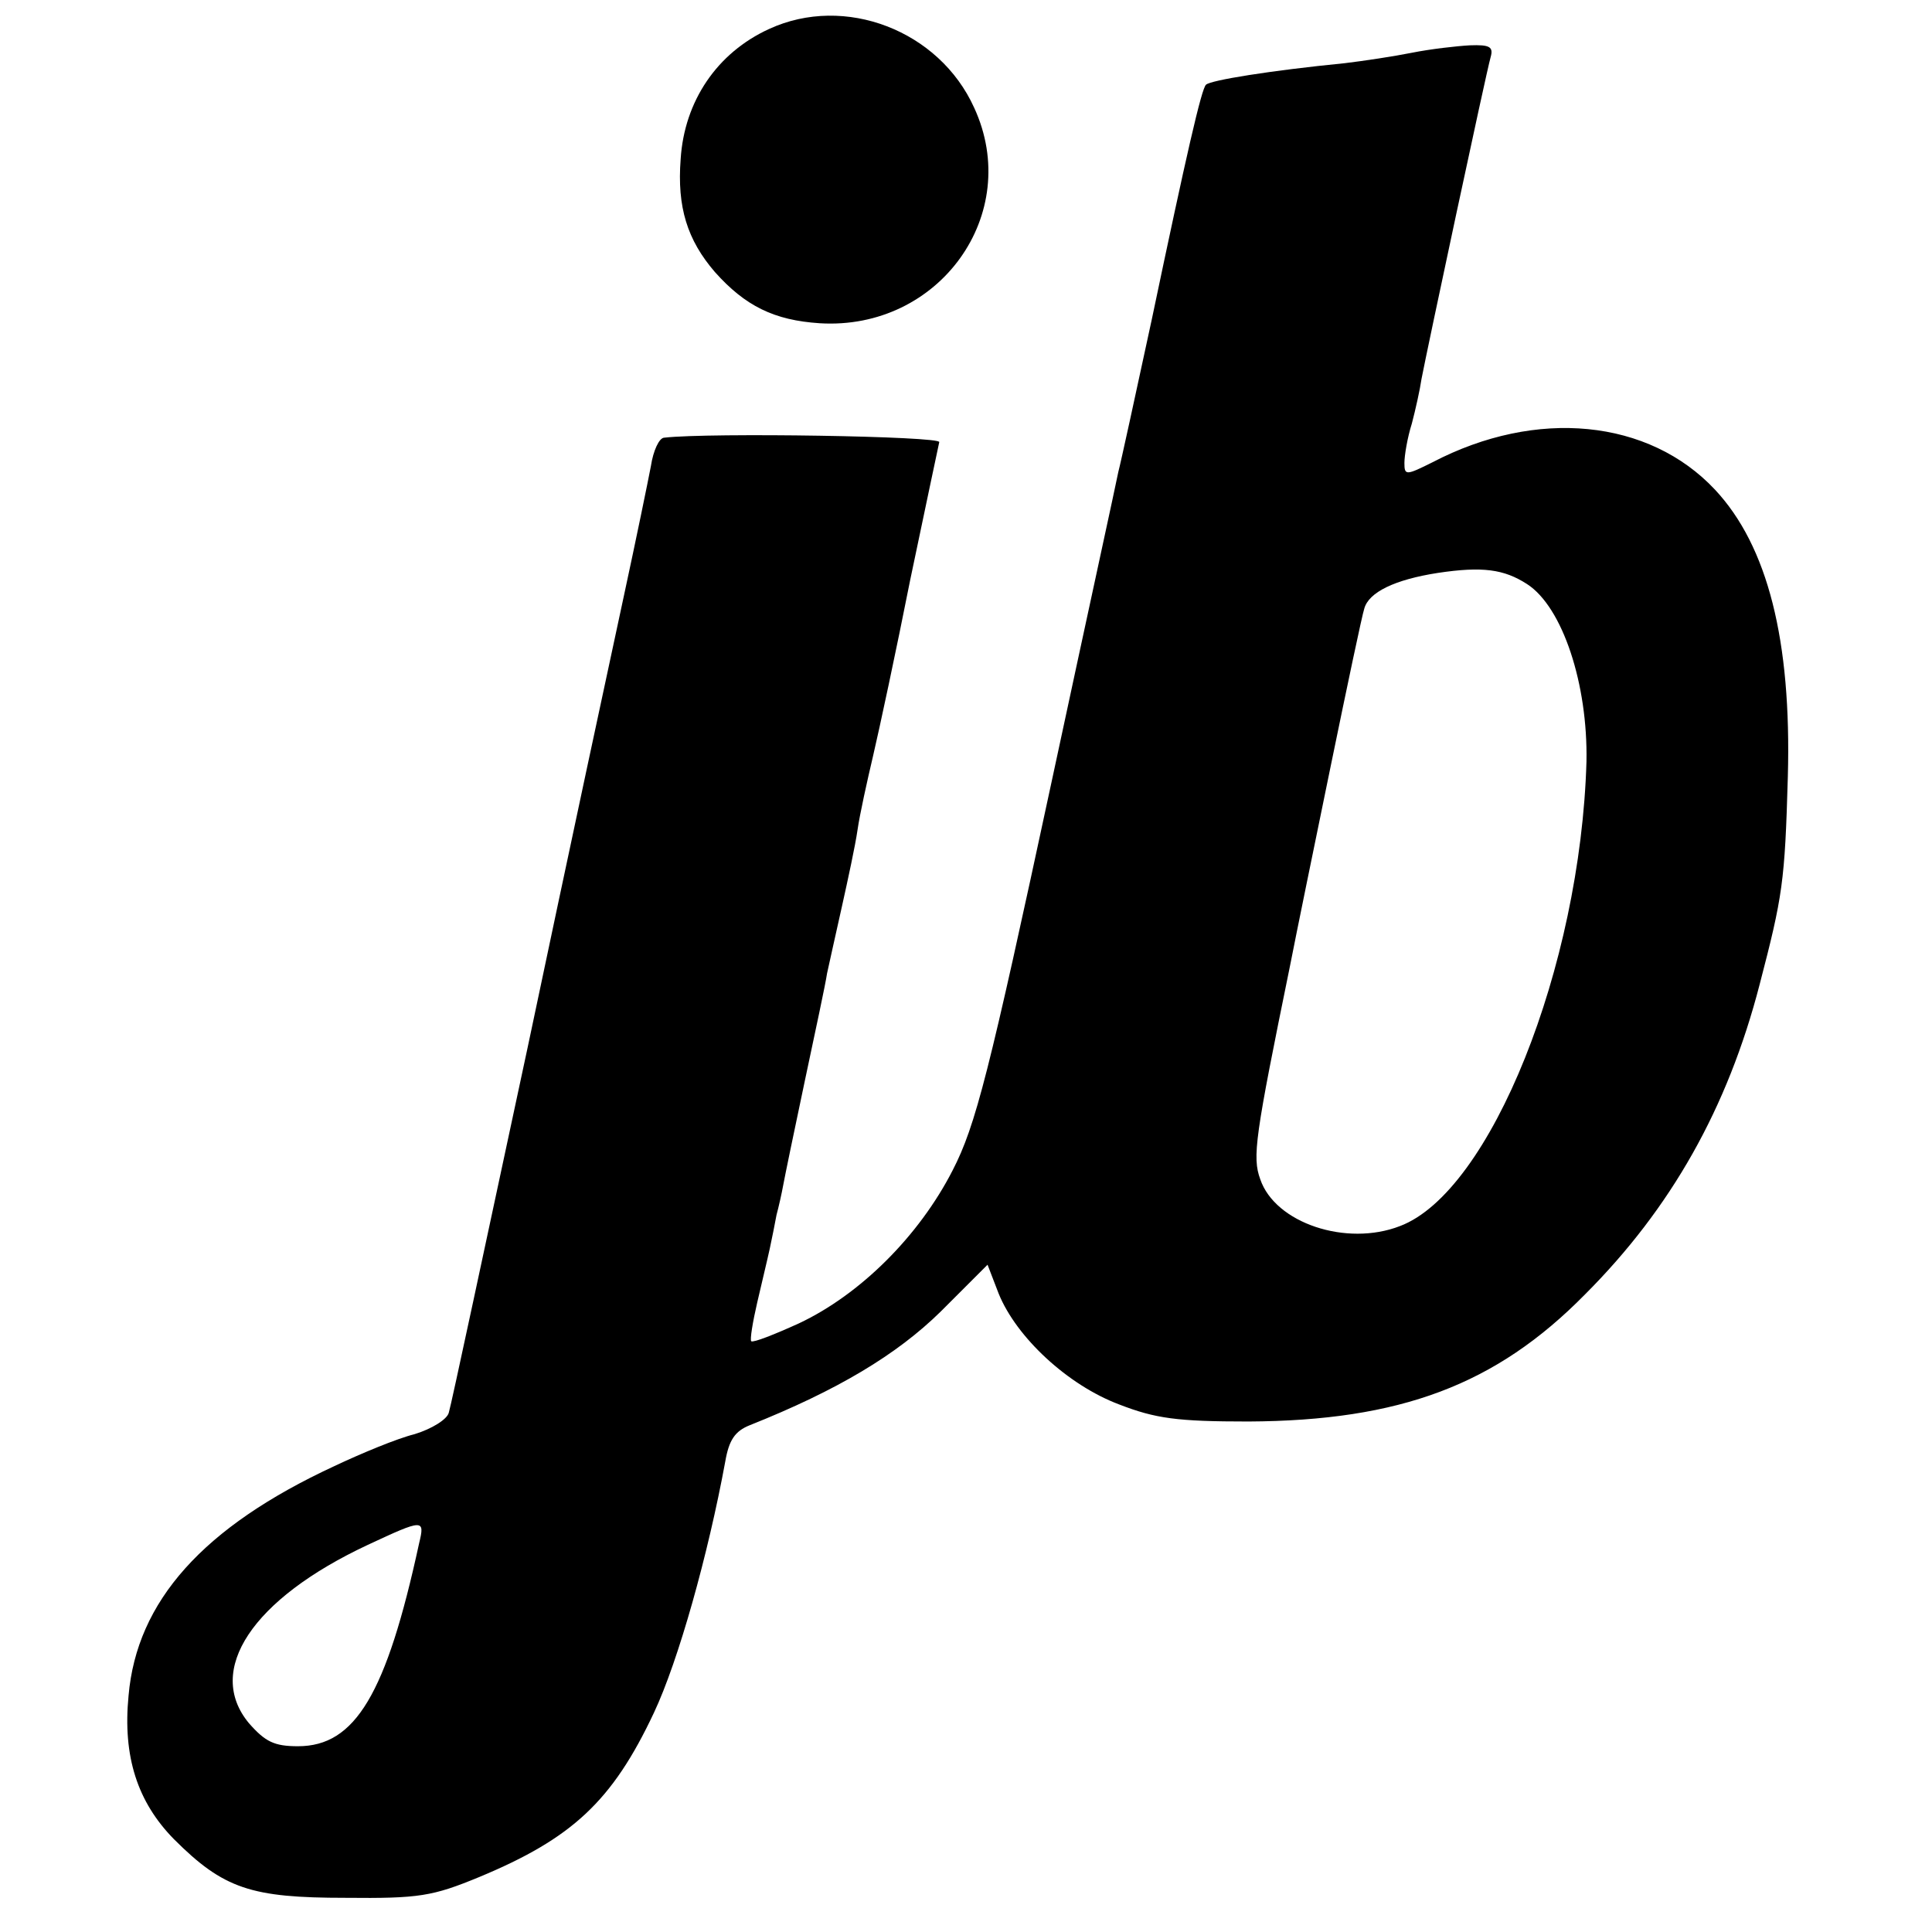
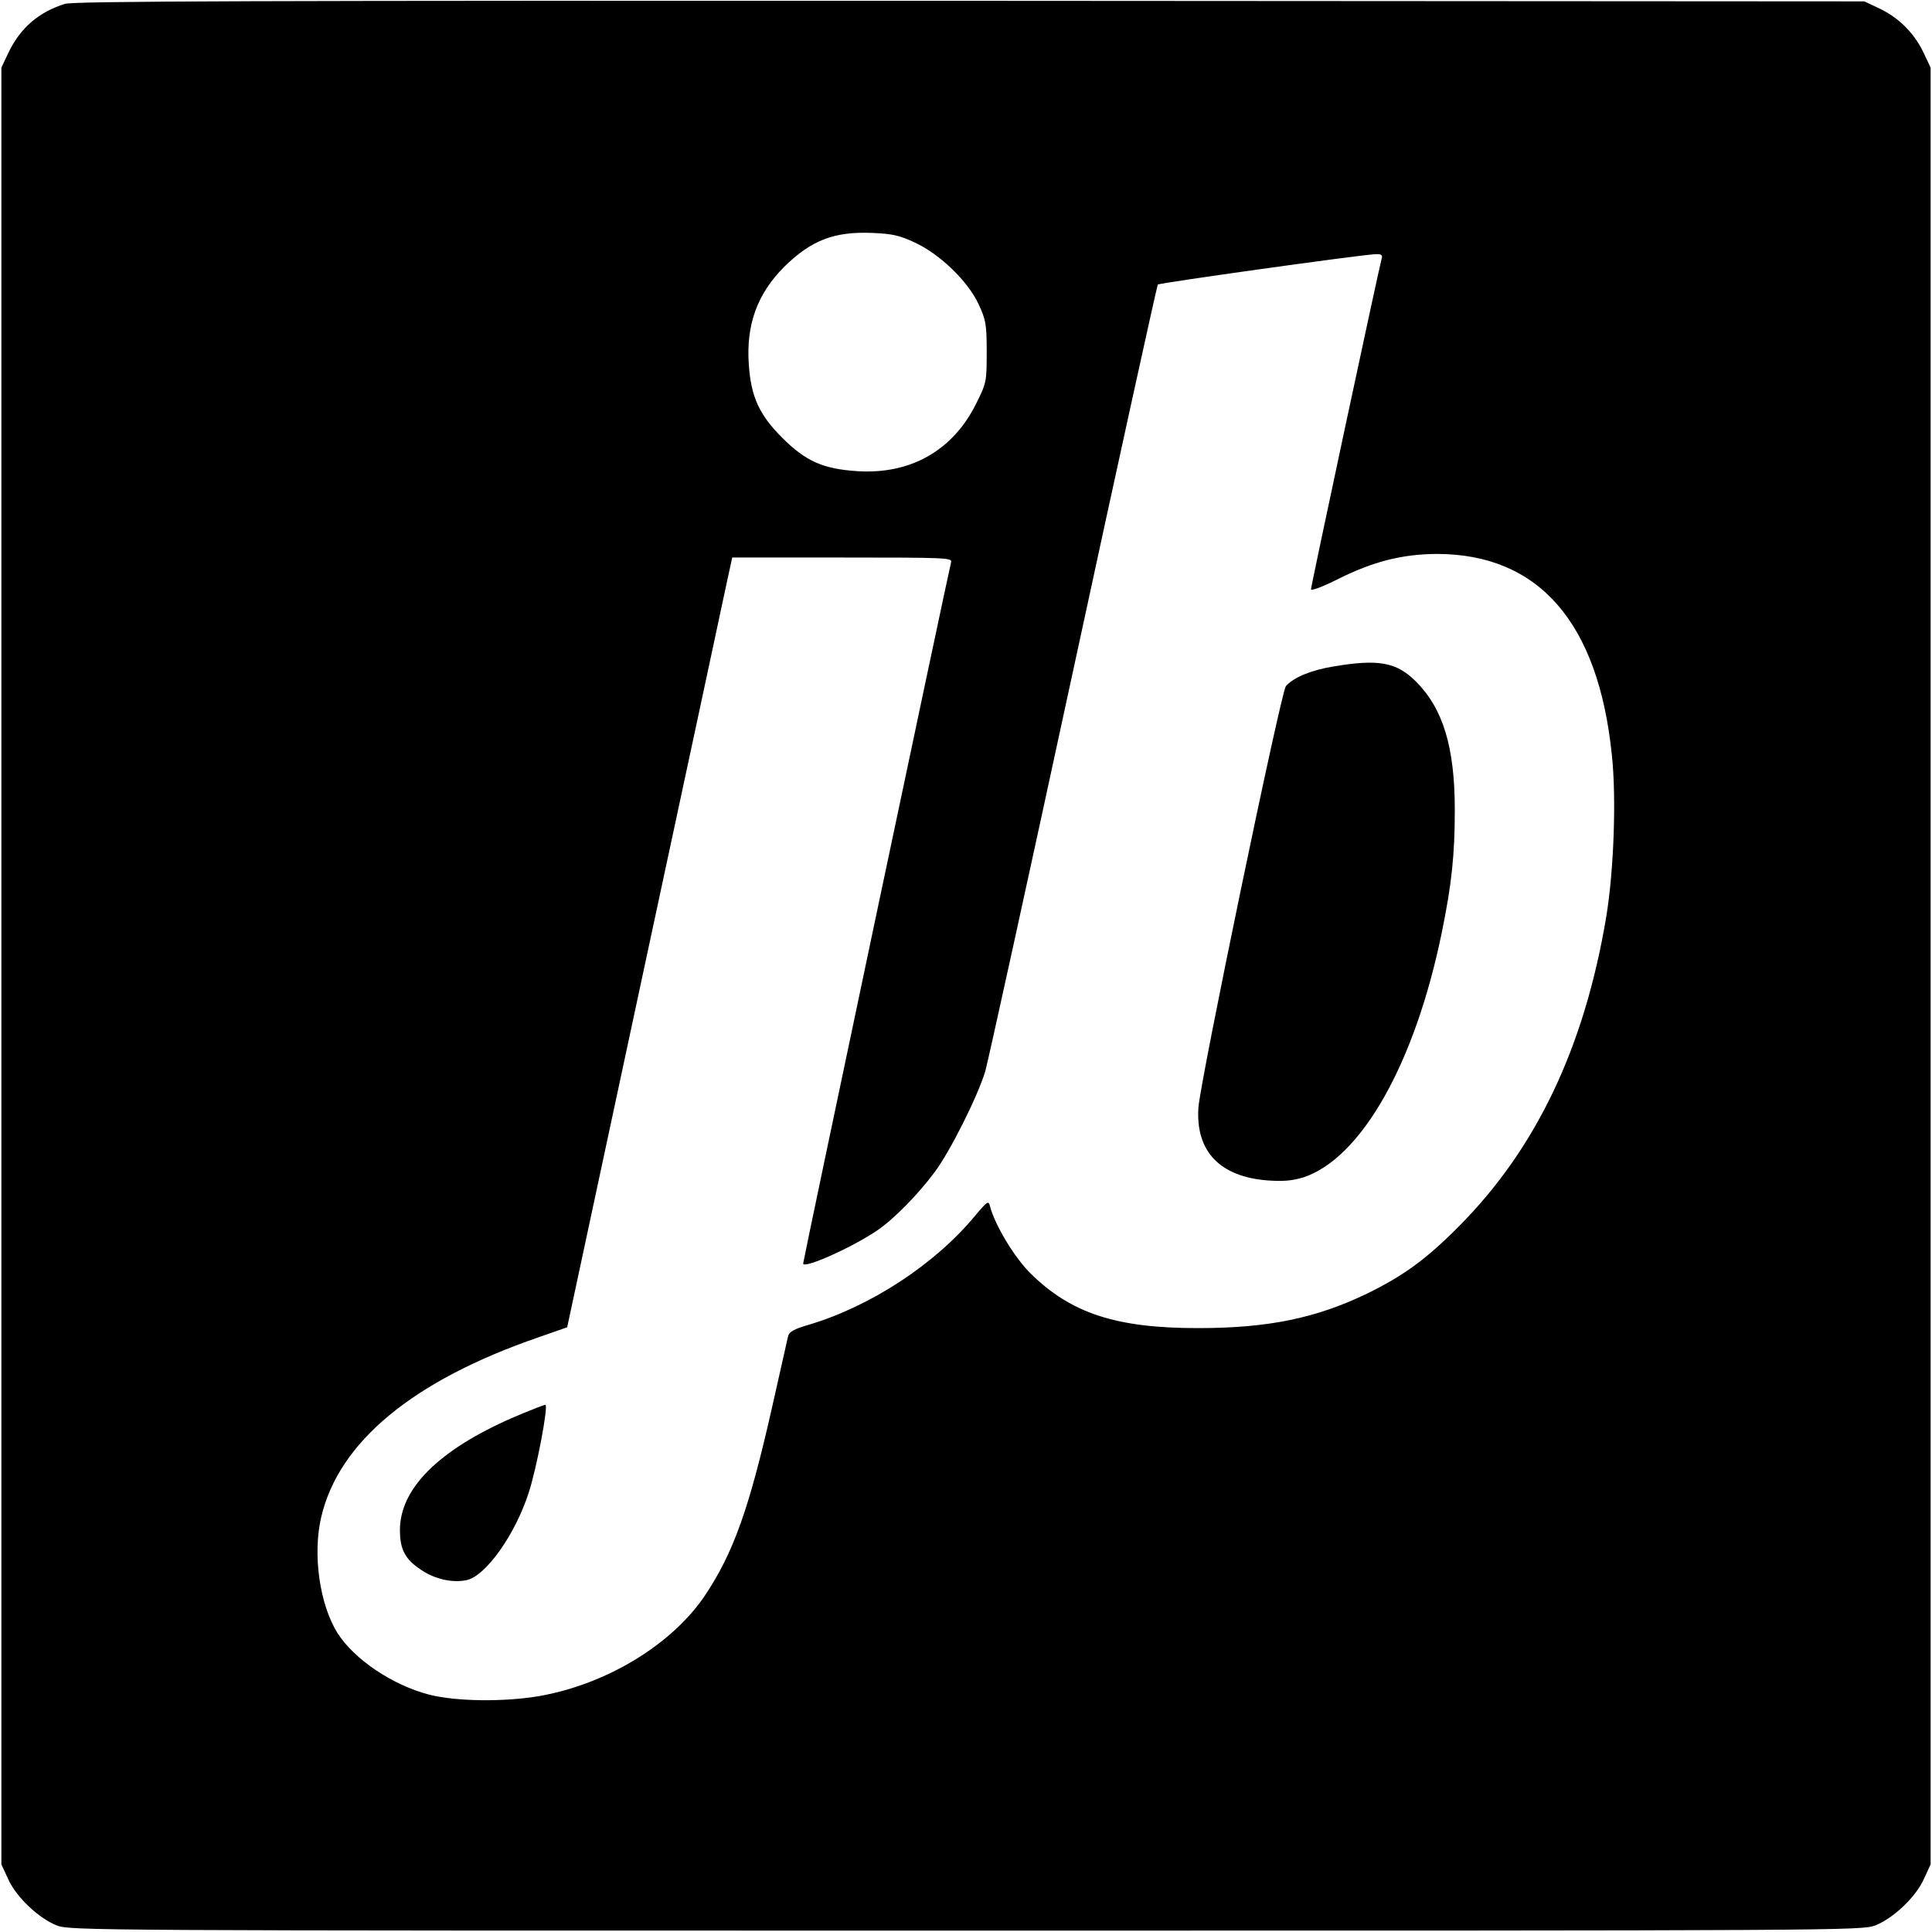
- <svg xmlns="http://www.w3.org/2000/svg" version="1.0" width="260pt" height="260pt" viewBox="0 0 260 260" preserveAspectRatio="xMidYMid meet">
-   <g transform="translate(0,260) scale(0.1,-0.1)" fill="#000000" stroke="none">
-     <path d="M1035 2561 c-70 -32 -114 -97 -119 -175 -5 -65 9 -109 46 -152 41 -46 80 -65 141 -69 161 -10 274 147 208 290 -47 104 -174 153 -276 106z" />
-     <path d="M1900 2529 c-25 -5 -65 -11 -90 -14 -101 -10 -181 -23 -187 -29 -6 -5 -26 -92 -73 -316 -22 -102 -42 -194 -45 -205 -2 -11 -43 -199 -90 -418 -84 -391 -102 -462 -133 -522 -45 -88 -124 -167 -207 -206 -33 -15 -61 -26 -64 -24 -2 2 2 26 8 52 6 26 14 59 17 73 3 14 7 34 9 45 3 11 7 29 9 40 2 11 15 74 29 140 14 66 28 131 30 145 3 14 12 54 20 90 8 36 18 82 21 103 3 21 13 66 21 100 8 34 31 141 50 237 20 96 38 180 39 185 3 8 -309 13 -370 6 -7 0 -15 -18 -18 -38 -4 -21 -20 -99 -36 -173 -16 -74 -75 -349 -130 -610 -56 -261 -103 -482 -106 -491 -2 -9 -23 -22 -46 -29 -24 -6 -72 -26 -108 -43 -177 -82 -266 -182 -277 -309 -8 -82 12 -143 61 -193 67 -67 104 -79 231 -79 99 -1 117 2 180 28 125 52 179 102 235 221 33 70 73 213 96 338 5 29 13 41 33 49 118 47 198 95 257 153 l63 63 15 -39 c24 -59 93 -123 162 -149 49 -19 78 -23 174 -23 204 1 333 49 453 171 116 116 192 251 235 417 31 119 34 138 38 280 5 183 -27 310 -98 386 -89 95 -240 110 -380 37 -36 -18 -38 -18 -38 -1 0 10 4 34 10 53 5 19 11 46 13 60 7 37 87 412 93 433 4 14 -1 17 -28 16 -18 -1 -53 -5 -78 -10z m155 -715 c48 -31 82 -135 80 -239 -8 -276 -129 -579 -251 -625 -72 -28 -168 4 -188 63 -11 30 -7 57 40 287 8 41 33 163 55 270 22 107 42 202 45 211 6 22 41 39 99 48 60 9 89 5 120 -15z m-1491 -1291 c-44 -203 -86 -273 -163 -273 -32 0 -44 6 -66 31 -59 71 4 167 160 240 75 35 77 35 69 2z" />
+ <svg xmlns="http://www.w3.org/2000/svg" version="1.0" width="700pt" height="700pt" viewBox="0 0 700 700" preserveAspectRatio="xMidYMid meet">
+   <g transform="translate(0,700) scale(0.1,-0.1)" fill="#000000" stroke="none">
+     <path d="M235 6986 c-95 -30 -161 -87 -204 -176 l-26 -55 0 -3255 0 -3255 24 -52 c29 -66 111 -143 176 -169 49 -19 115 -19 3295 -19 3180 0 3246 0 3295 19 65 26 147 103 176 169 l24 52 0 3255 0 3255 -26 55 c-34 71 -90 126 -159 159 l-55 26 -3240 2 c-2593 1 -3248 -1 -3280 -11z m3080 -865 c91 -42 193 -141 231 -224 26 -56 29 -72 29 -173 0 -107 -1 -112 -38 -186 -84 -170 -238 -258 -432 -245 -123 8 -186 36 -271 121 -83 83 -113 148 -121 266 -10 144 31 256 129 354 98 96 181 128 320 122 71 -3 98 -9 153 -35z m1691 -58 c-9 -31 -256 -1186 -256 -1198 0 -7 42 9 94 35 131 66 236 92 361 93 370 0 586 -248 635 -728 17 -157 7 -421 -20 -585 -79 -475 -255 -844 -537 -1126 -115 -116 -199 -177 -328 -240 -186 -90 -359 -126 -615 -126 -295 0 -459 53 -606 198 -58 57 -129 175 -147 243 -5 22 -9 20 -55 -35 -145 -175 -378 -327 -599 -393 -58 -17 -74 -26 -78 -44 -3 -12 -29 -130 -59 -262 -82 -362 -139 -522 -242 -676 -120 -178 -356 -321 -599 -364 -127 -22 -303 -20 -400 5 -132 34 -272 128 -332 223 -65 103 -91 286 -59 421 64 272 332 494 788 651 l103 36 279 1302 c154 716 288 1344 299 1395 l20 92 399 0 c376 0 399 -1 394 -17 -8 -29 -536 -2530 -536 -2541 0 -21 177 58 267 119 61 41 151 133 210 213 56 75 156 275 183 365 10 36 154 691 319 1455 165 764 303 1391 306 1395 6 6 735 108 788 110 23 1 27 -3 23 -16z" />
+     <path d="M4830 4585 c-80 -13 -144 -40 -171 -71 -18 -22 -311 -1433 -317 -1528 -10 -158 78 -250 252 -263 56 -4 88 -1 128 11 210 69 405 413 502 888 36 175 47 283 47 443 0 227 -42 367 -141 466 -70 70 -136 82 -300 54z" />
+     <path d="M1854 1862 c-266 -117 -405 -256 -405 -406 0 -70 19 -106 77 -144 50 -34 114 -48 165 -37 69 15 175 164 224 315 30 91 73 320 61 320 -6 0 -61 -22 -122 -48z" />
  </g>
</svg>
